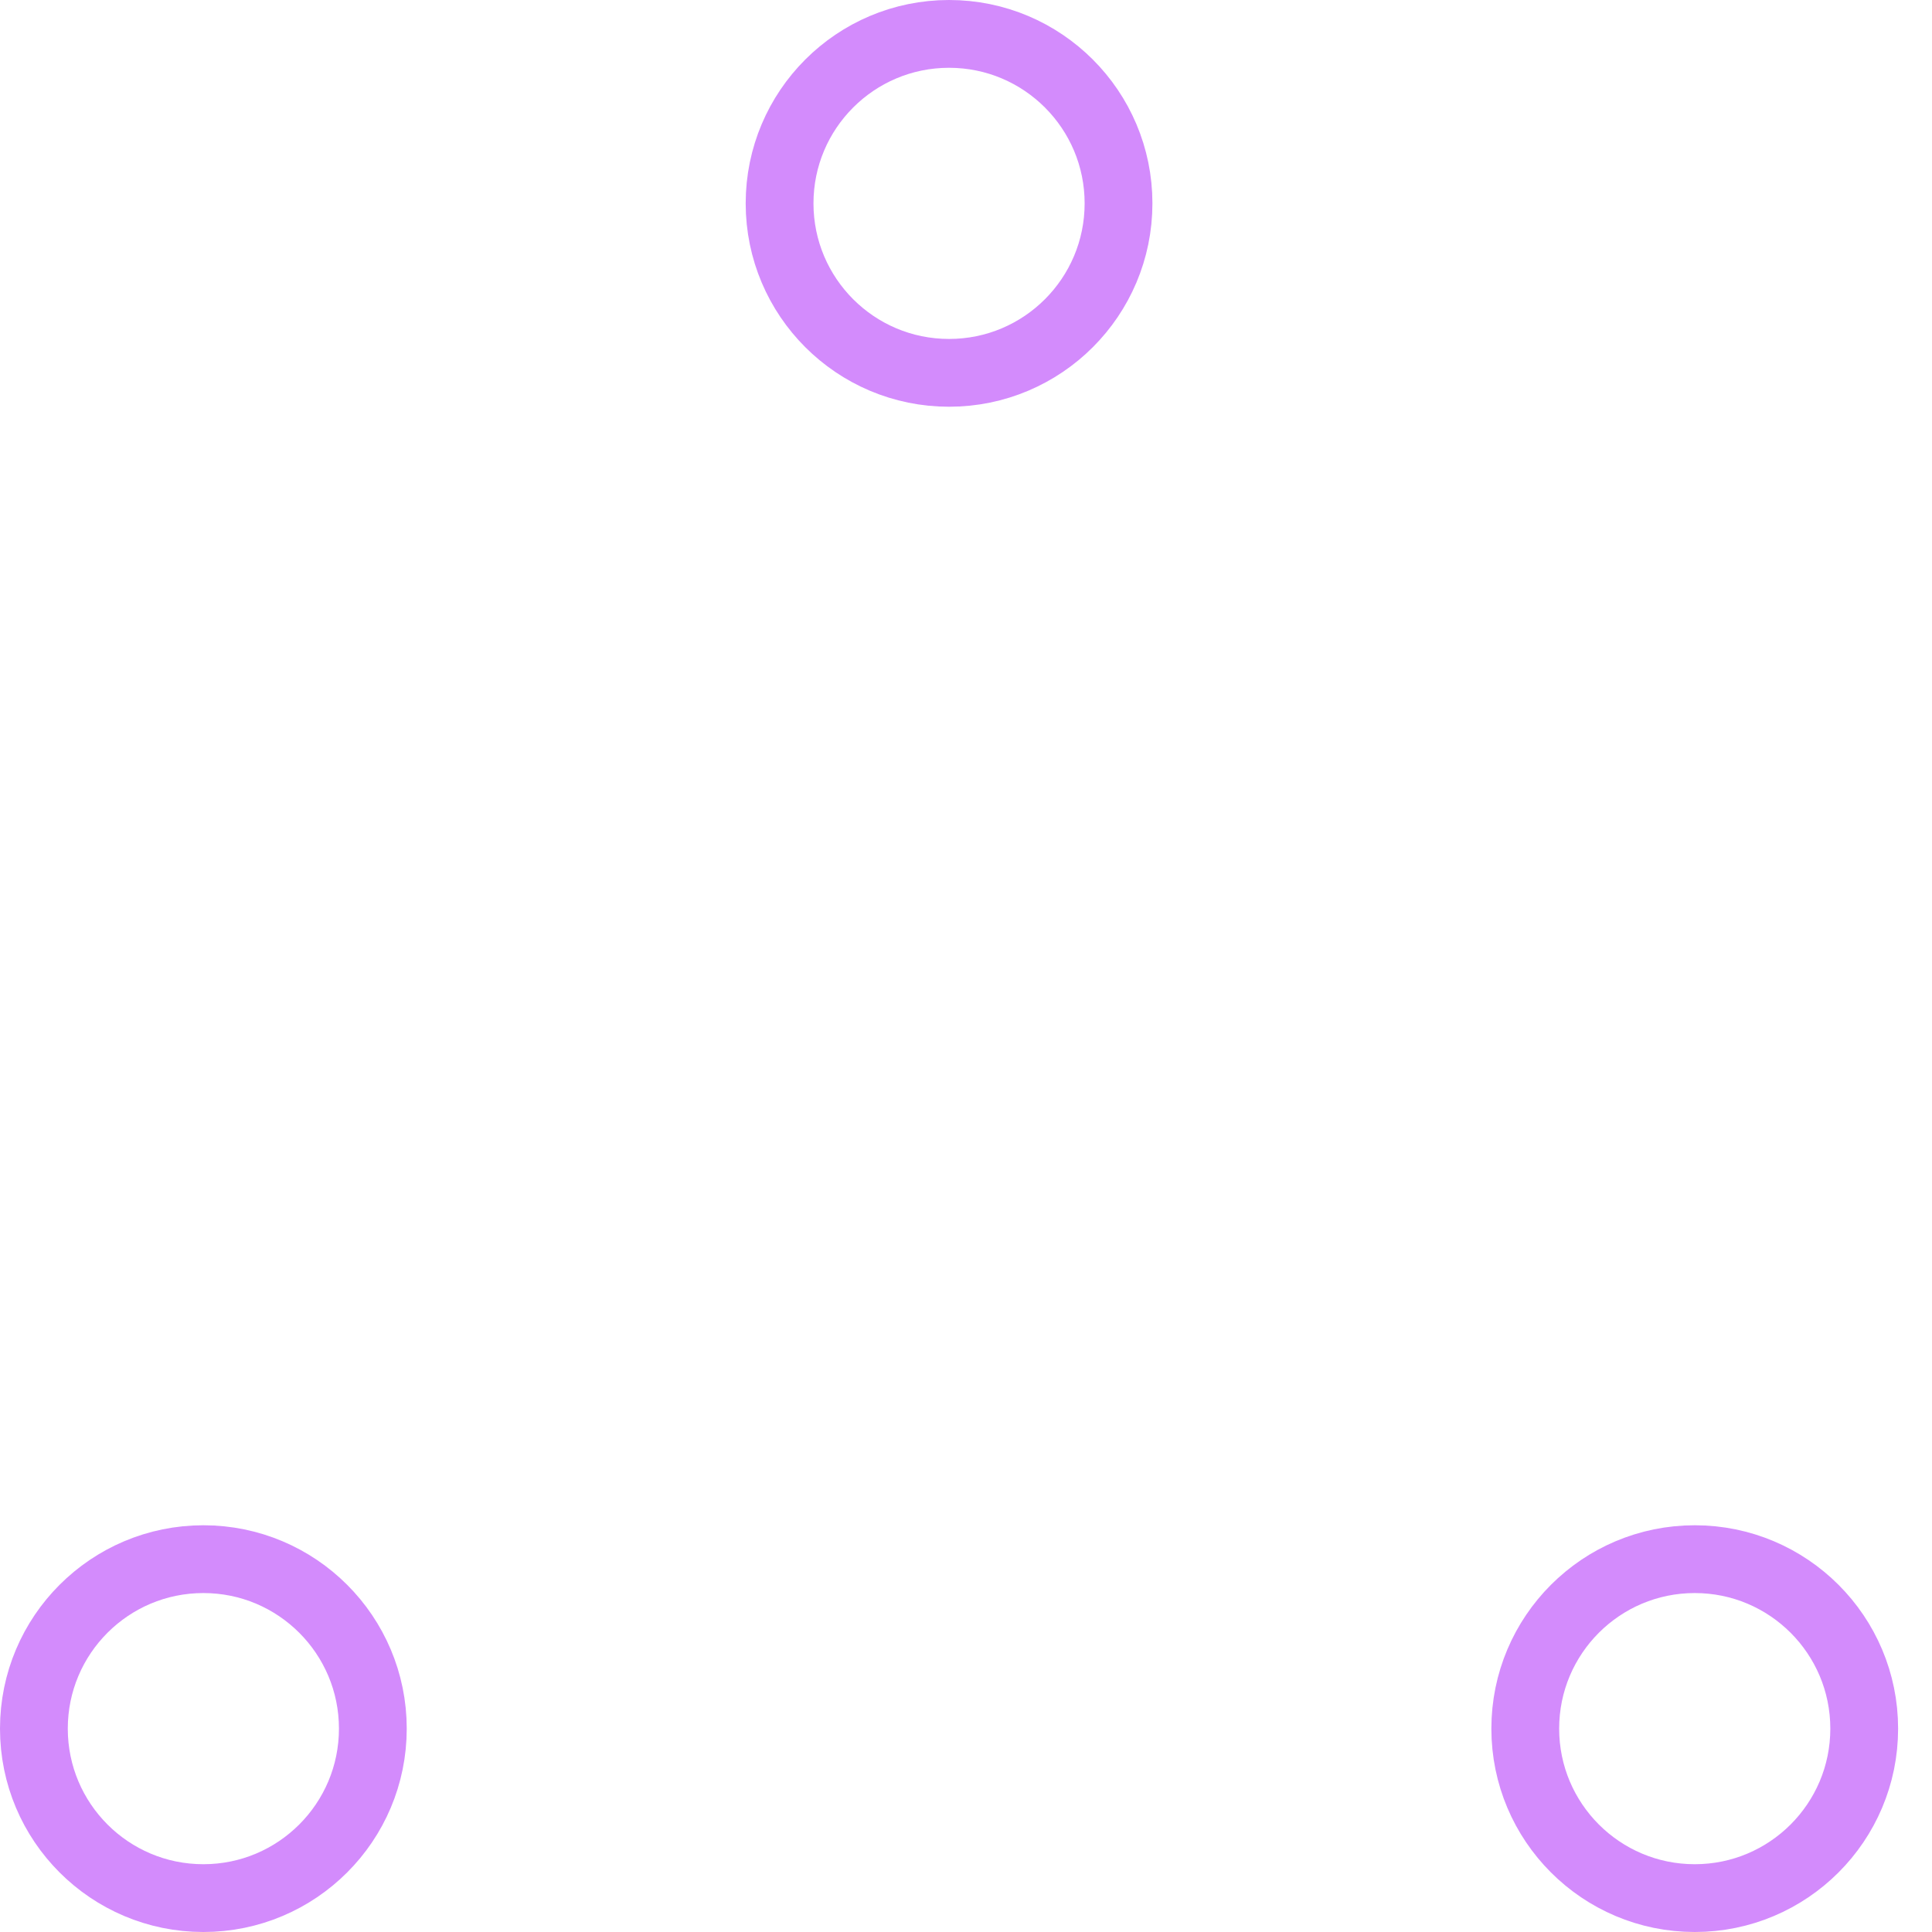
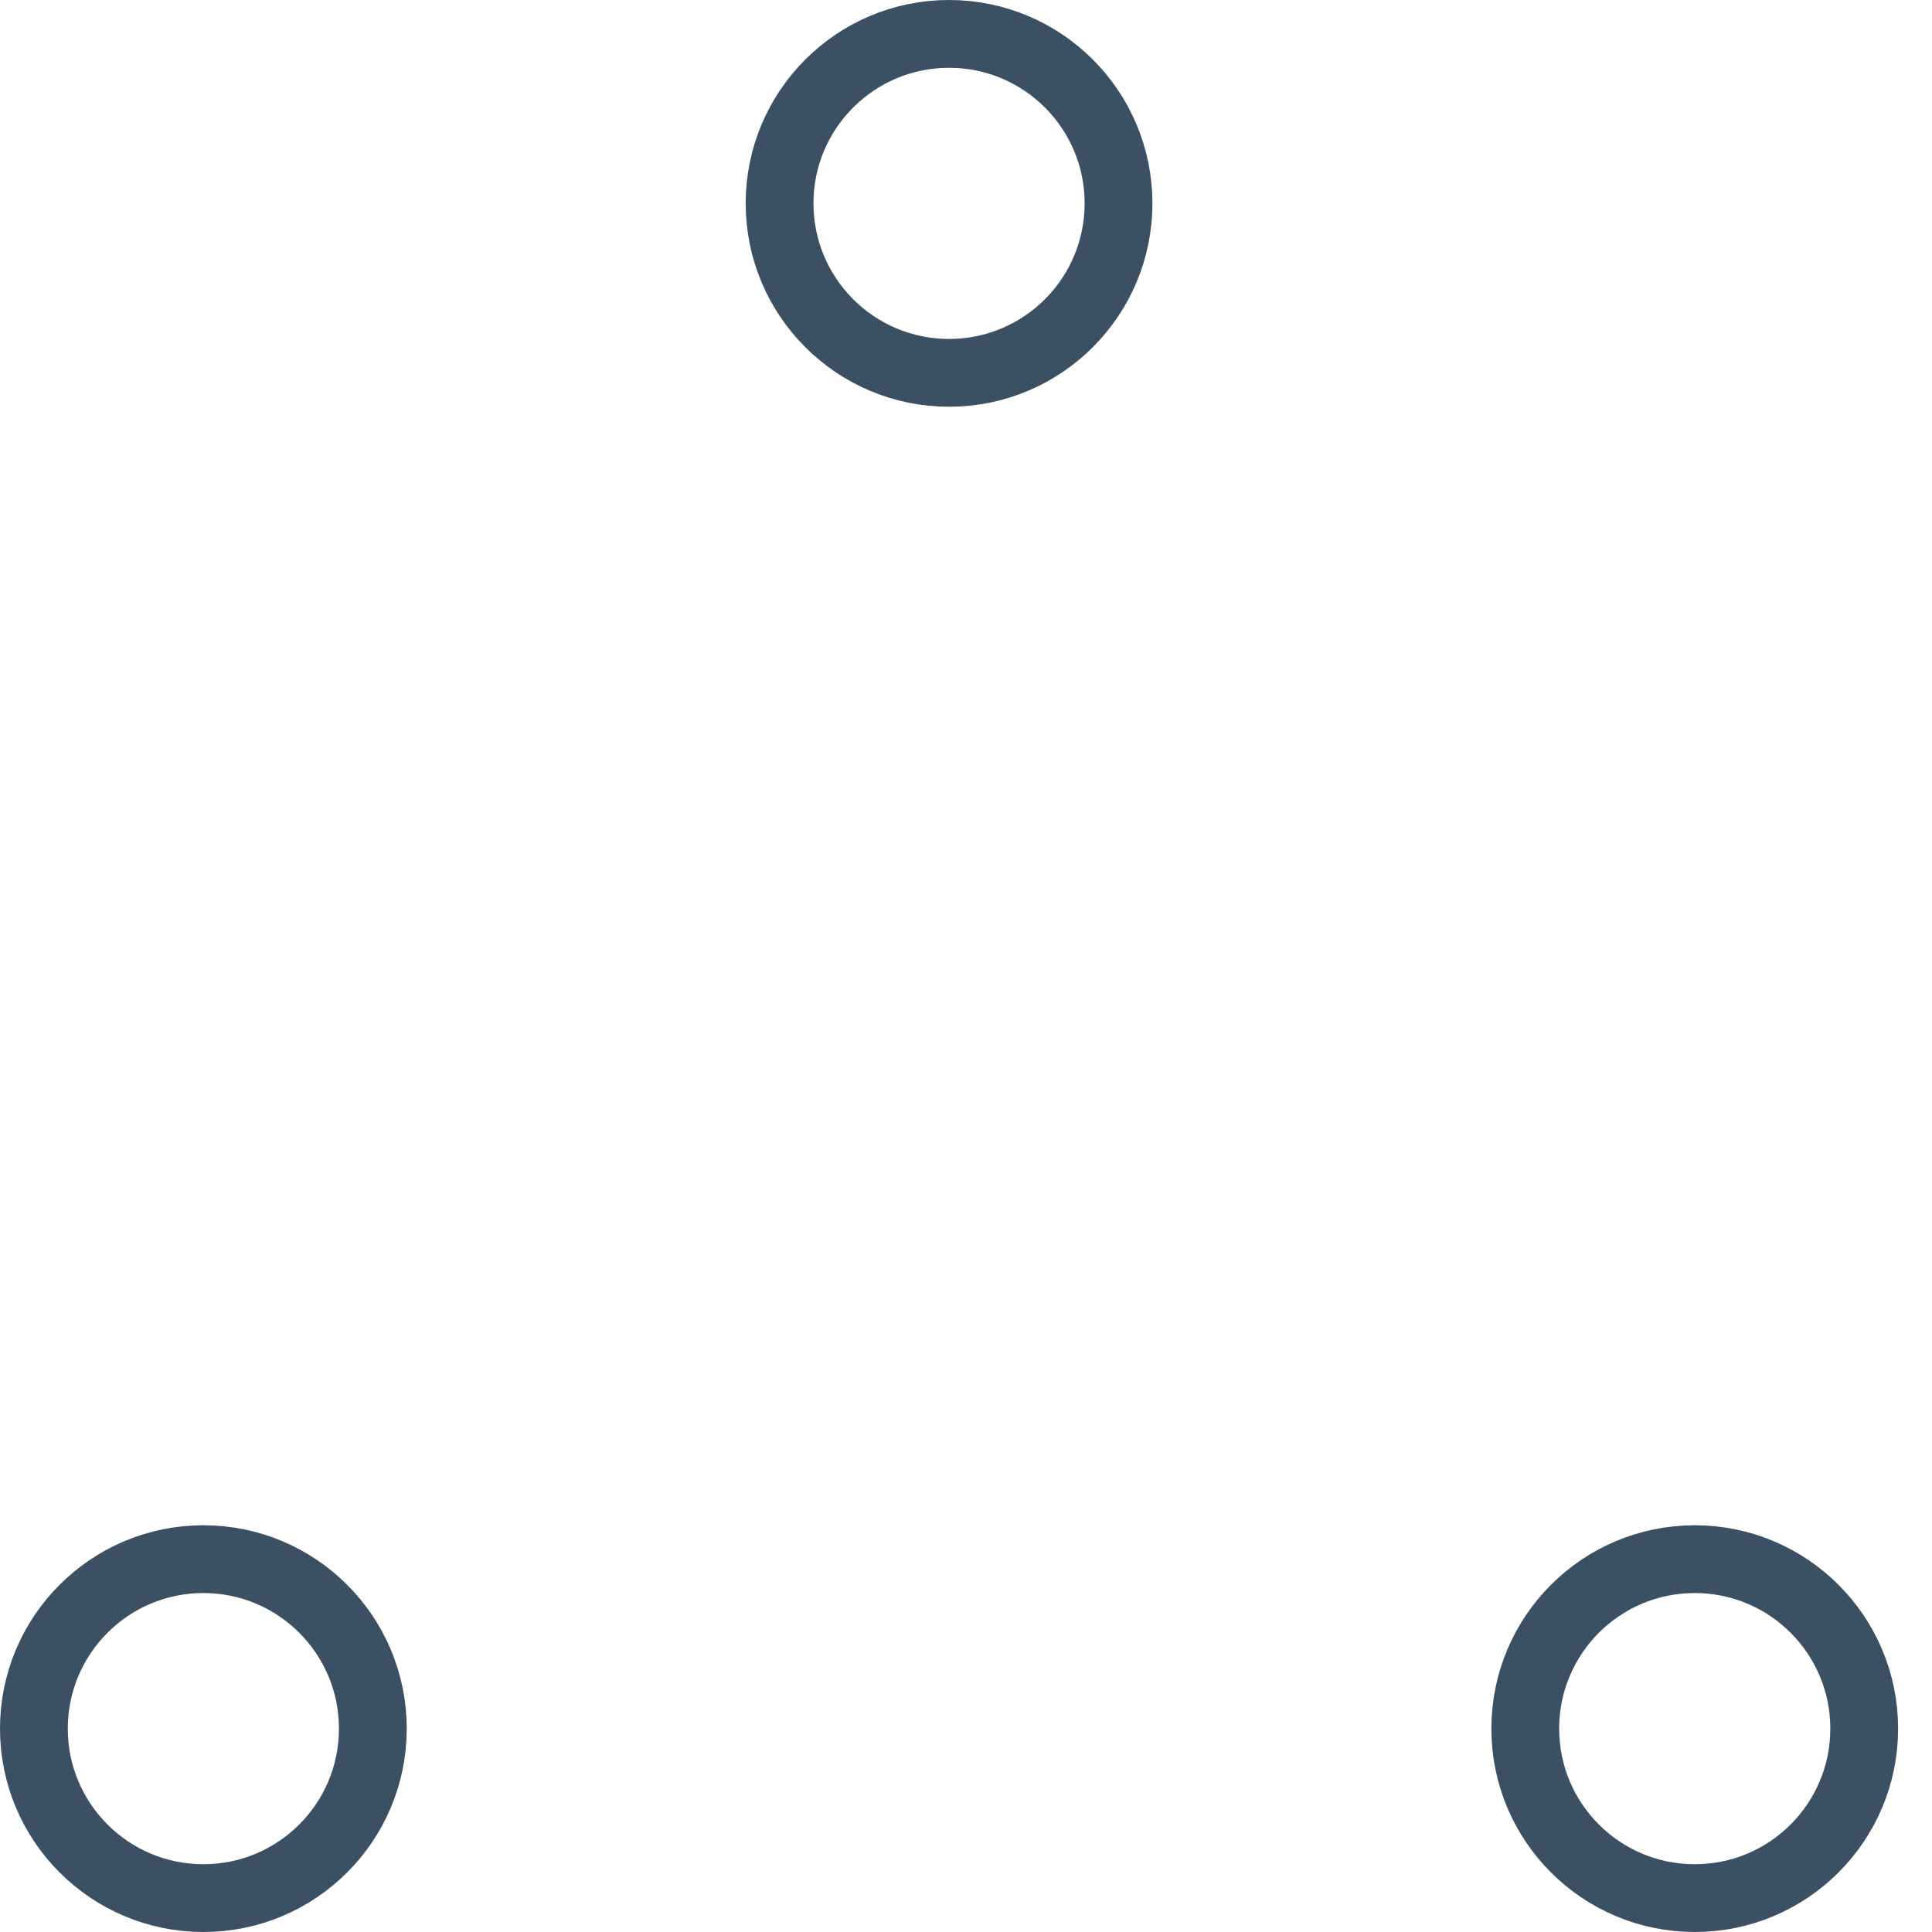
- <svg xmlns="http://www.w3.org/2000/svg" width="80" height="80" viewBox="0 0 57 57" stroke="#d38bfc">
+ <svg xmlns="http://www.w3.org/2000/svg" width="80" height="80" viewBox="0 0 57 57" stroke="#3C5064">
  <g fill="none" fill-rule="evenodd">
    <g transform="translate(1 1)" stroke-width="2">
      <circle cx="5" cy="50" r="5">
        <animate attributeName="cy" begin="0s" dur="2.2s" values="50;5;50;50" calcMode="linear" repeatCount="indefinite" />
        <animate attributeName="cx" begin="0s" dur="2.2s" values="5;27;49;5" calcMode="linear" repeatCount="indefinite" />
      </circle>
      <circle cx="27" cy="5" r="5">
        <animate attributeName="cy" begin="0s" dur="2.2s" from="5" to="5" values="5;50;50;5" calcMode="linear" repeatCount="indefinite" />
        <animate attributeName="cx" begin="0s" dur="2.2s" from="27" to="27" values="27;49;5;27" calcMode="linear" repeatCount="indefinite" />
      </circle>
      <circle cx="49" cy="50" r="5">
        <animate attributeName="cy" begin="0s" dur="2.2s" values="50;50;5;50" calcMode="linear" repeatCount="indefinite" />
        <animate attributeName="cx" from="49" to="49" begin="0s" dur="2.2s" values="49;5;27;49" calcMode="linear" repeatCount="indefinite" />
      </circle>
    </g>
  </g>
</svg>
